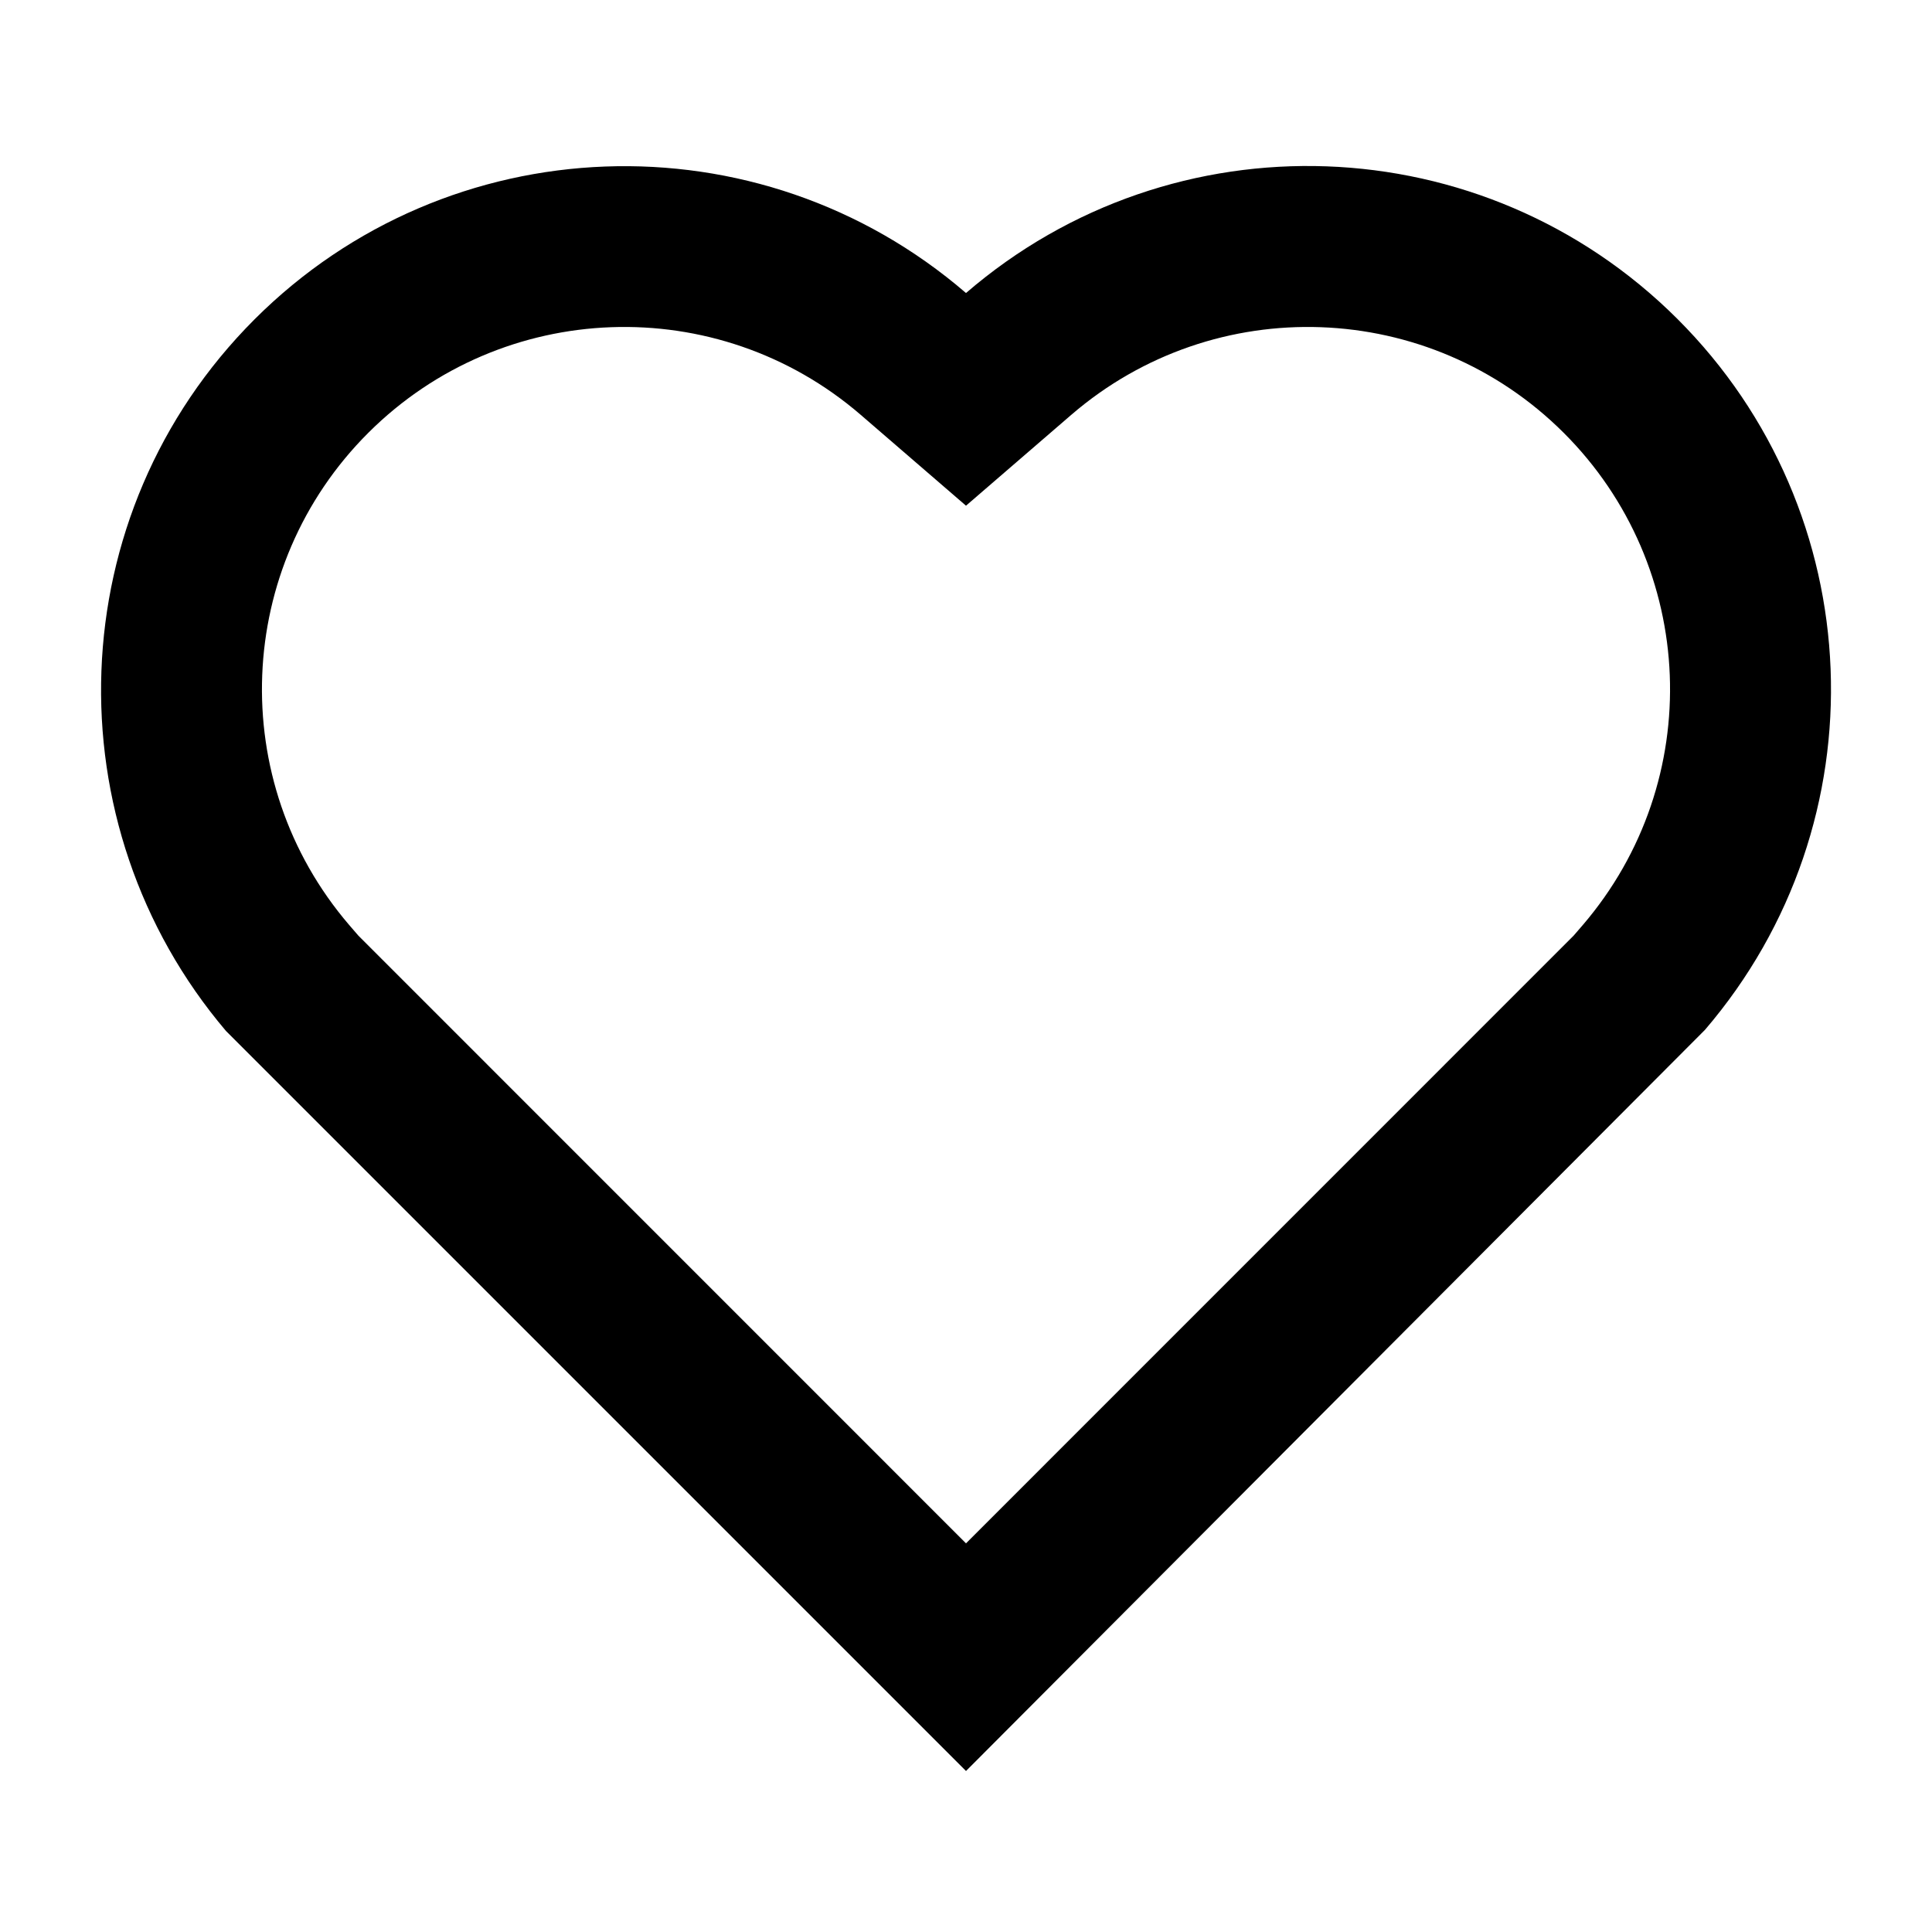
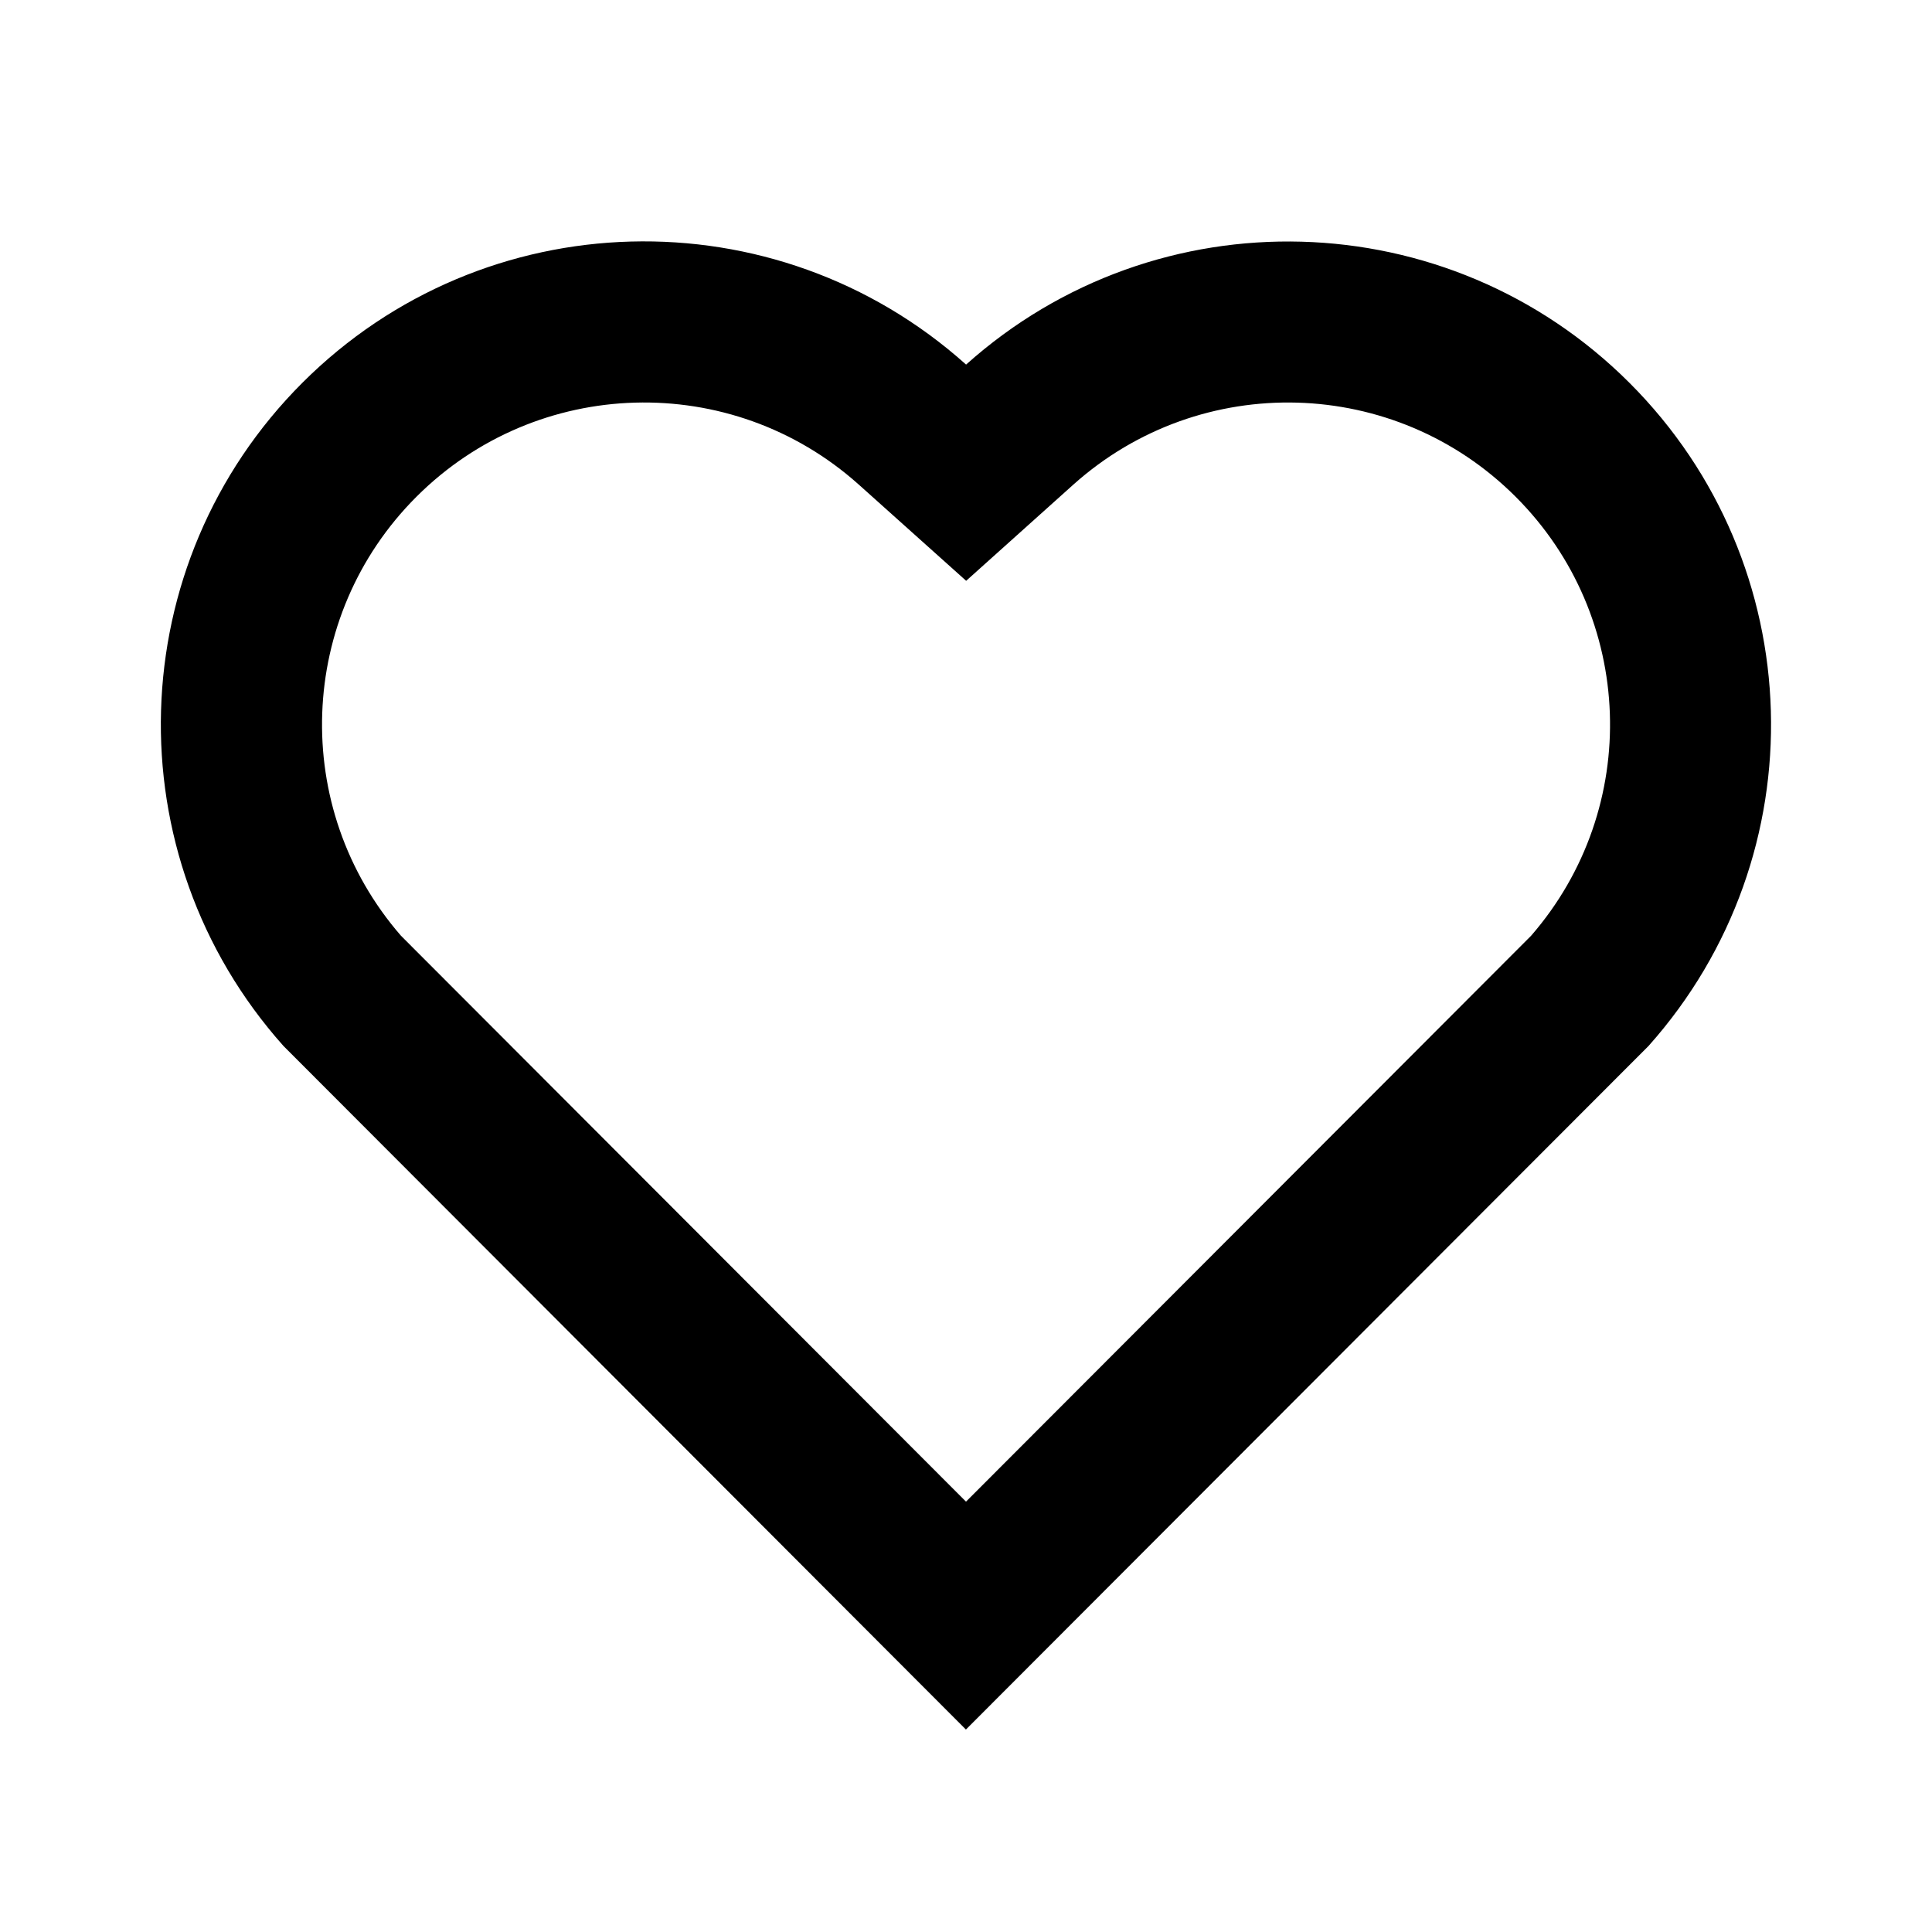
<svg xmlns="http://www.w3.org/2000/svg" viewBox="0 0 24 24">
  <path fill="none" d="M0 0h24v24H0z" />
-   <path d="M12 22l-9.192-9.192c-2.18-2.568-2.066-6.42.353-8.84A6.5 6.5 0 0112 3.64a6.5 6.5 0 019.179 9.154L12 22zm7.662-10.509a4.5 4.5 0 00-6.355-6.337L12 6.282l-1.307-1.128a4.5 4.5 0 00-6.355 6.337l.114.132L12 19.172l7.548-7.549.114-.132z" />
+   <path d="M12.001 4.529a5.998 5.998 0 018.242.228 6 6 0 01.236 8.236l-8.48 8.492-8.478-8.492a6 6 0 018.48-8.464zm6.826 1.641a3.998 3.998 0 00-5.49-.153l-1.335 1.198-1.336-1.197a3.999 3.999 0 00-5.494.154 4 4 0 00-.192 5.451L12 18.654l7.02-7.03a4 4 0 00-.193-5.454z" />
</svg>
